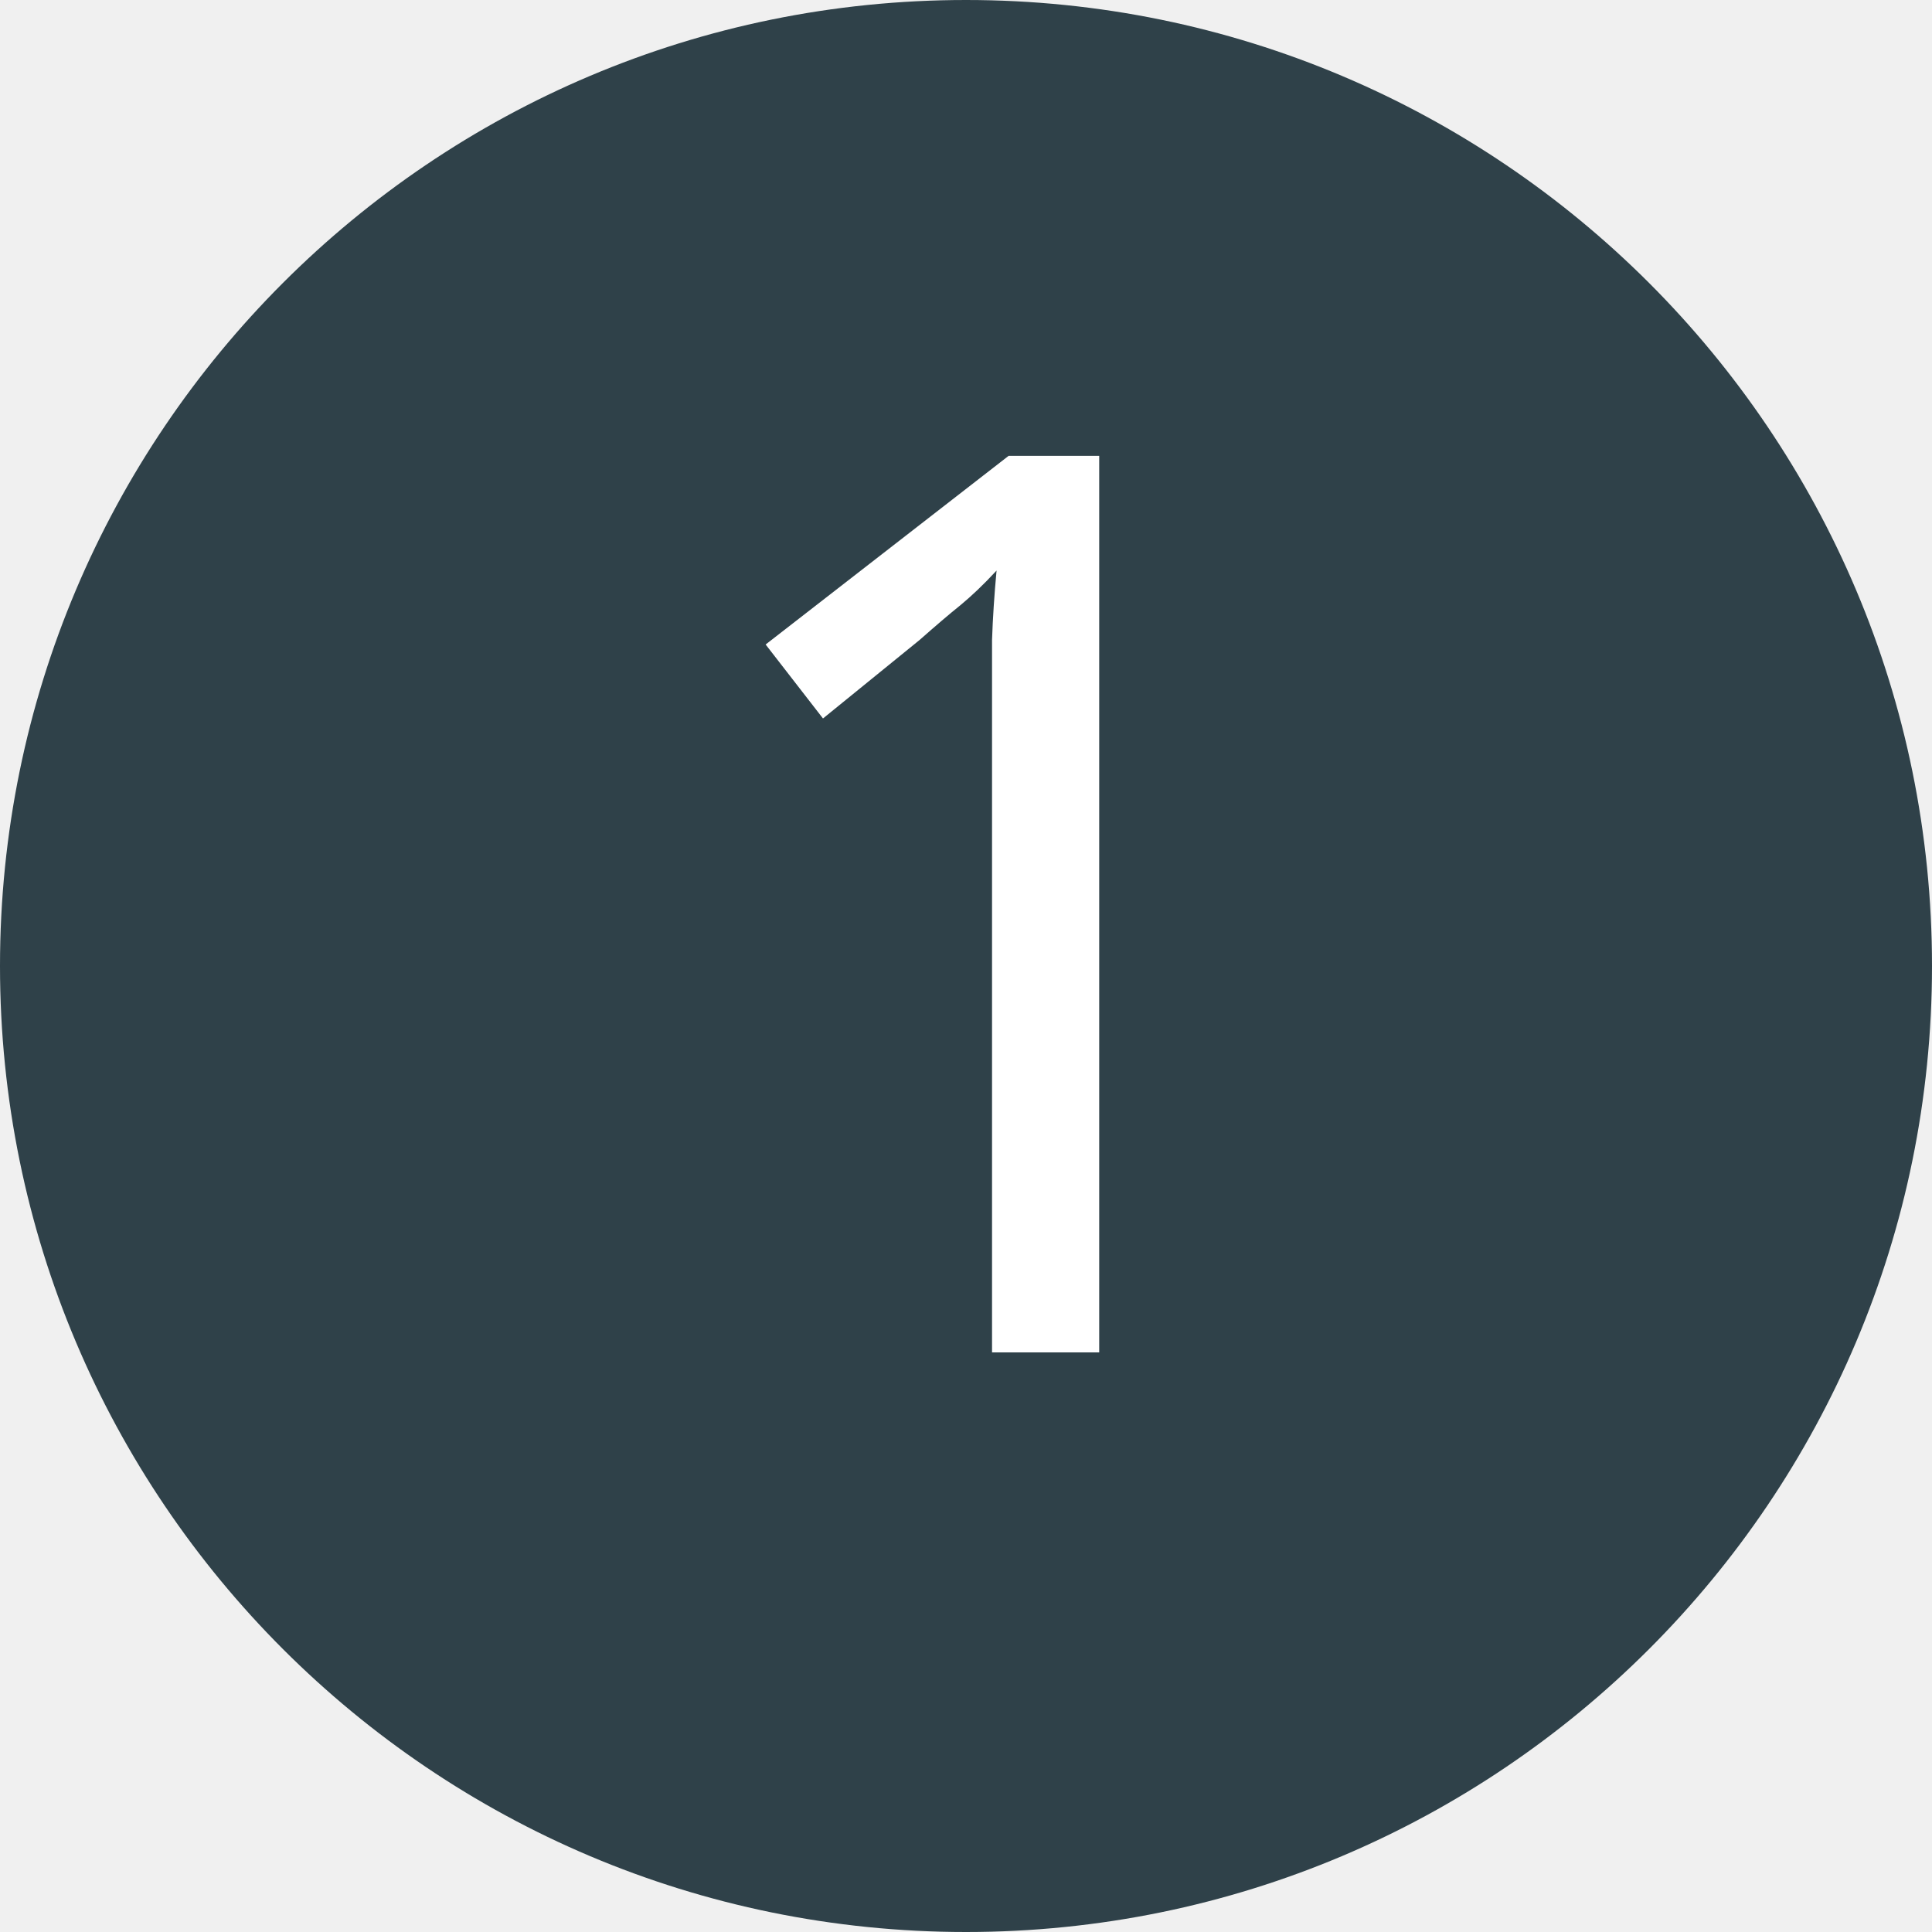
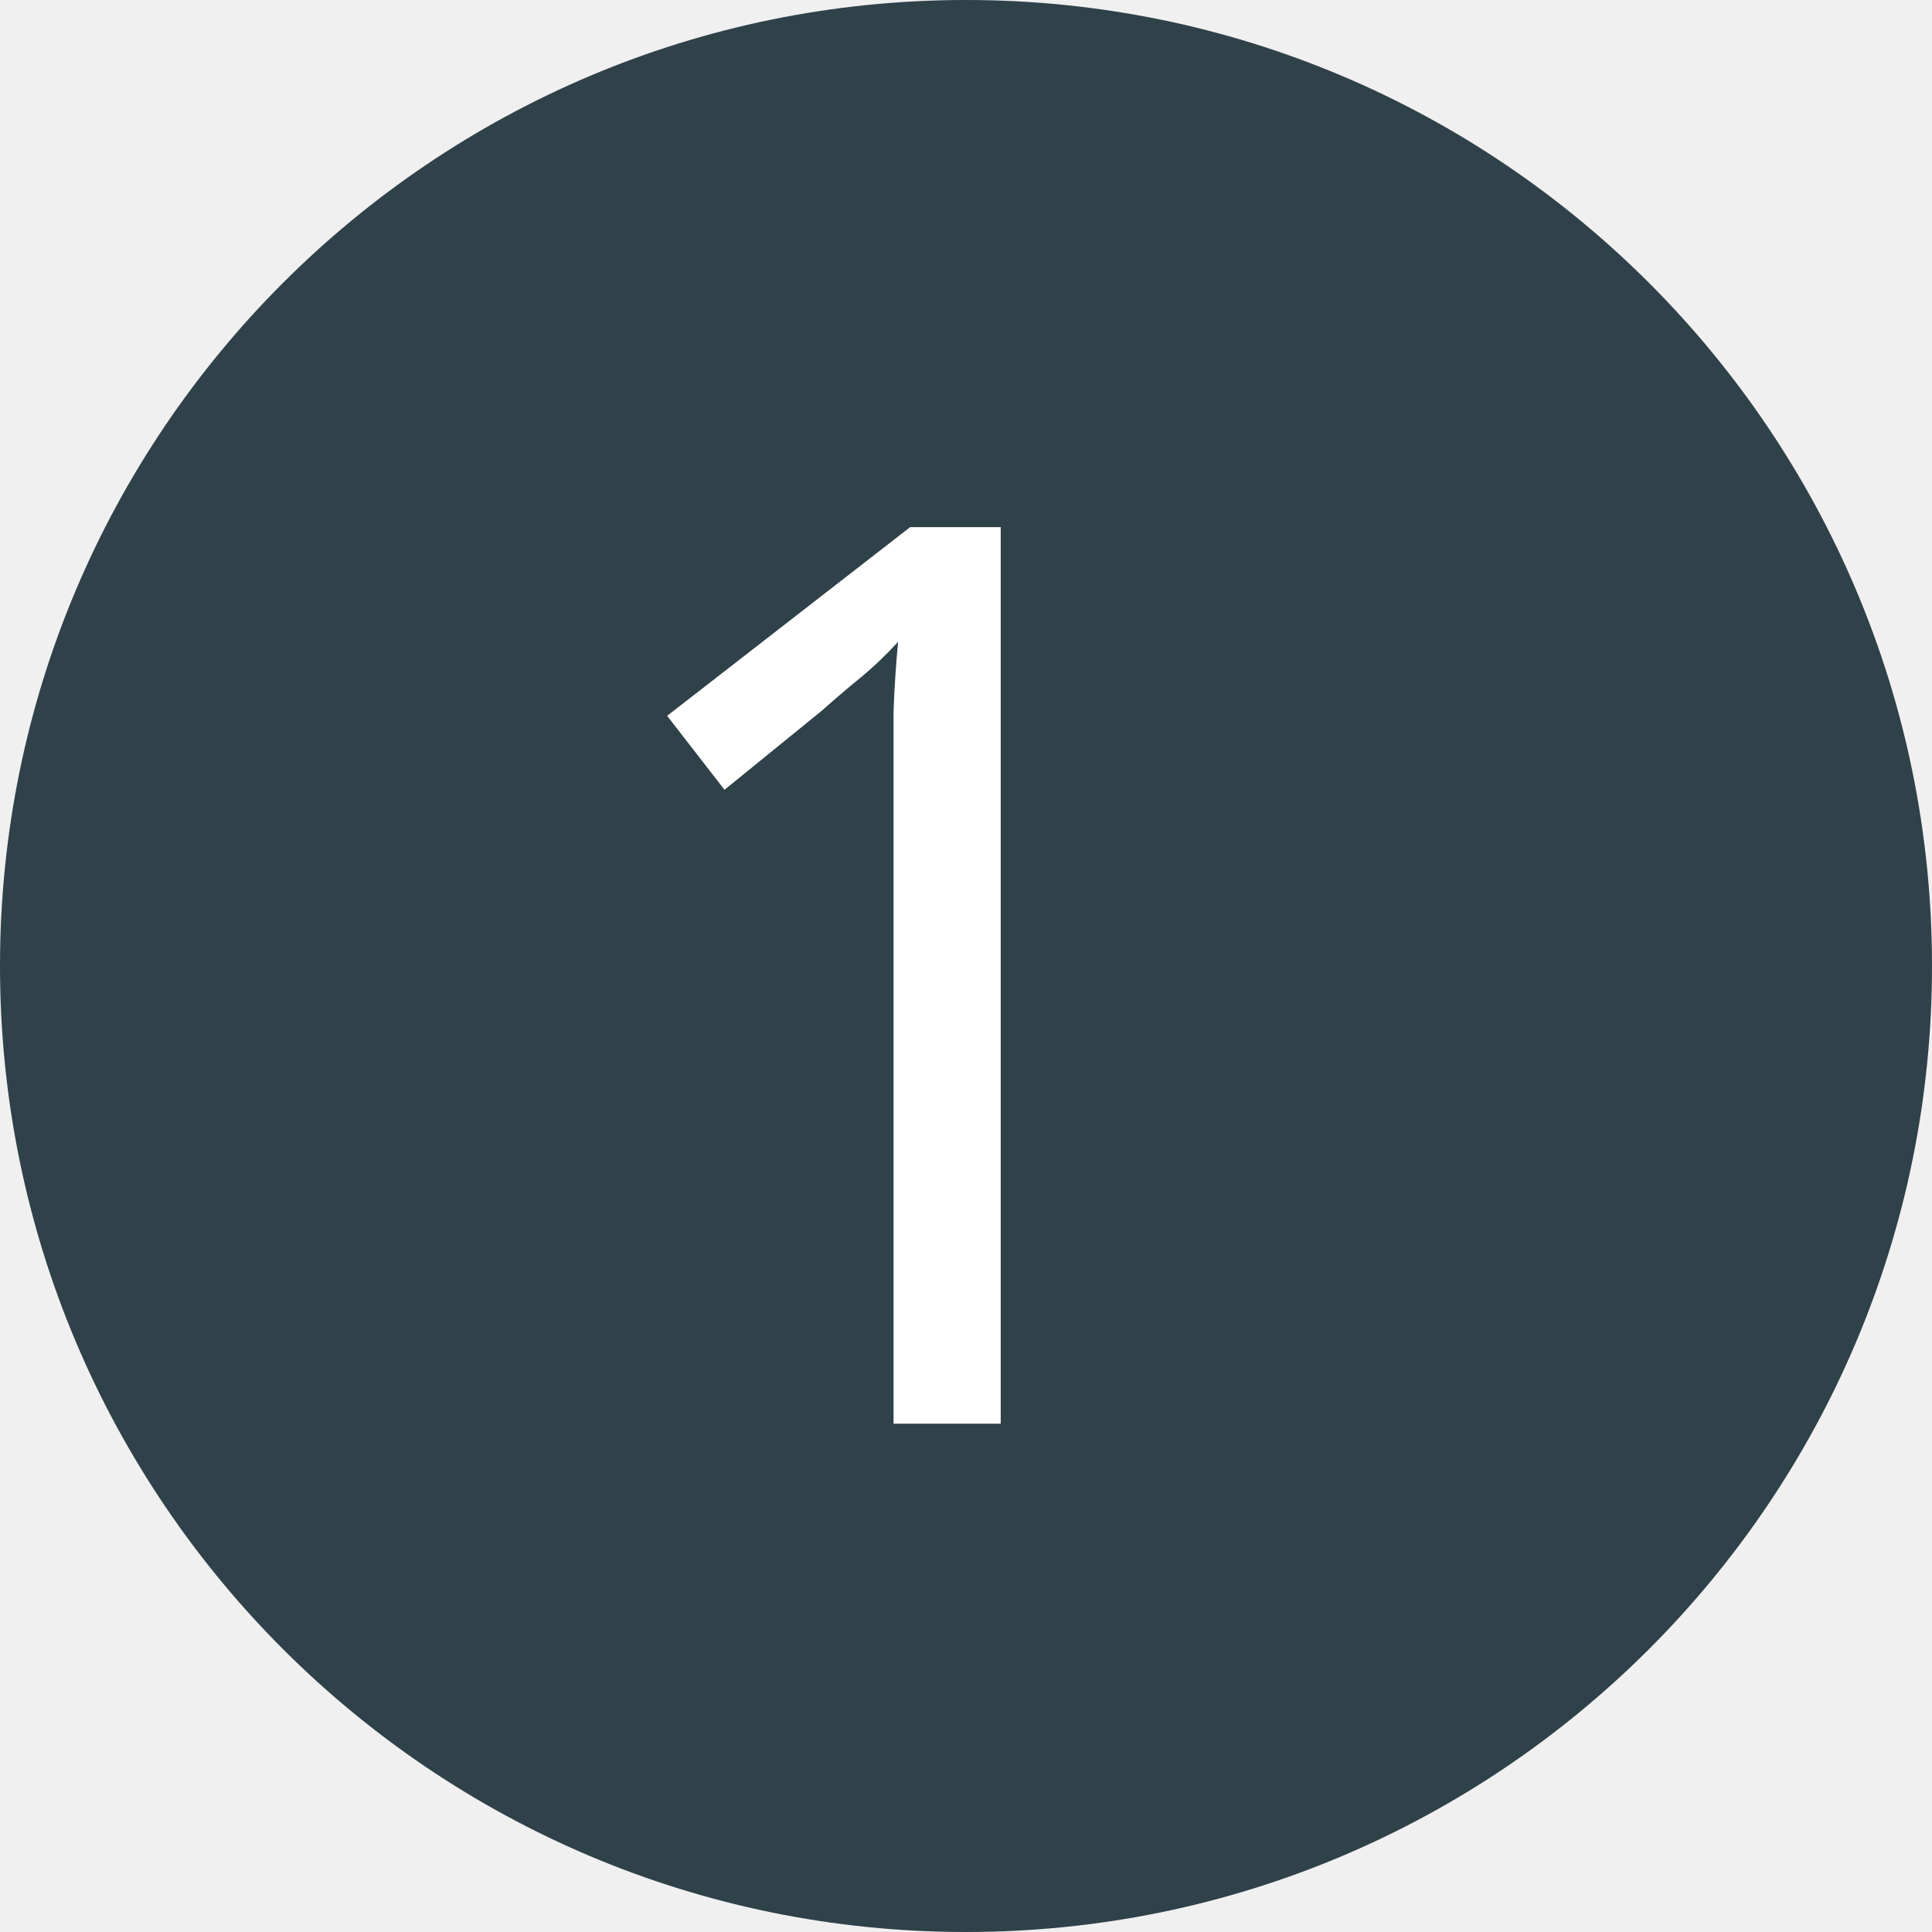
- <svg xmlns="http://www.w3.org/2000/svg" width="20px" height="20px" viewBox="0 0 20 20" version="1.1">
-   <defs />
-   <g id="Style-Inventory" stroke="none" stroke-width="1" fill="none" fill-rule="evenodd">
-     <g id="Home" transform="translate(-129, -863)">
-       <g id="Oval-49-Copy-7-+-1-copy-Copy" transform="translate(129, 863)">
-         <path d="M10,20 C15.523,20 20,15.523 20,10 C20,4.477 15.523,0 10,0 C4.477,0 0,4.477 0,10 C0,15.523 4.477,20 10,20 Z" id="Oval-49-Copy-7" fill="#2F4149" />
-         <text id="1-copy" font-family="Source Sans Pro" font-size="13" font-weight="normal" fill="#FFFFFF">
-           <tspan x="6.769" y="14">1</tspan>
-         </text>
-       </g>
-     </g>
+ <svg xmlns="http://www.w3.org/2000/svg" width="20px" height="20px" viewBox="0 0 20 20" version="1.1" id="svg2">
+   <defs id="defs8" />
+   <g style="fill:none;stroke:none" id="Oval-49-Copy-7-+-1-copy-Copy">
+     <path d="M 10,20 C 15.523,20 20,15.523 20,10 20,4.477 15.523,0 10,0 4.477,0 0,4.477 0,10 0,15.523 4.477,20 10,20 z" id="Oval-49-Copy-7" style="fill:#2f4149" />
+     <text id="1-copy" font-size="13" font-weight="normal" style="font-size:13px;font-weight:normal;fill:#ffffff;font-family:Source Sans Pro" x="-1.019" y="0.739">
+       <tspan x="5.75" y="14.739" id="tspan15">1</tspan>
+     </text>
  </g>
</svg>
